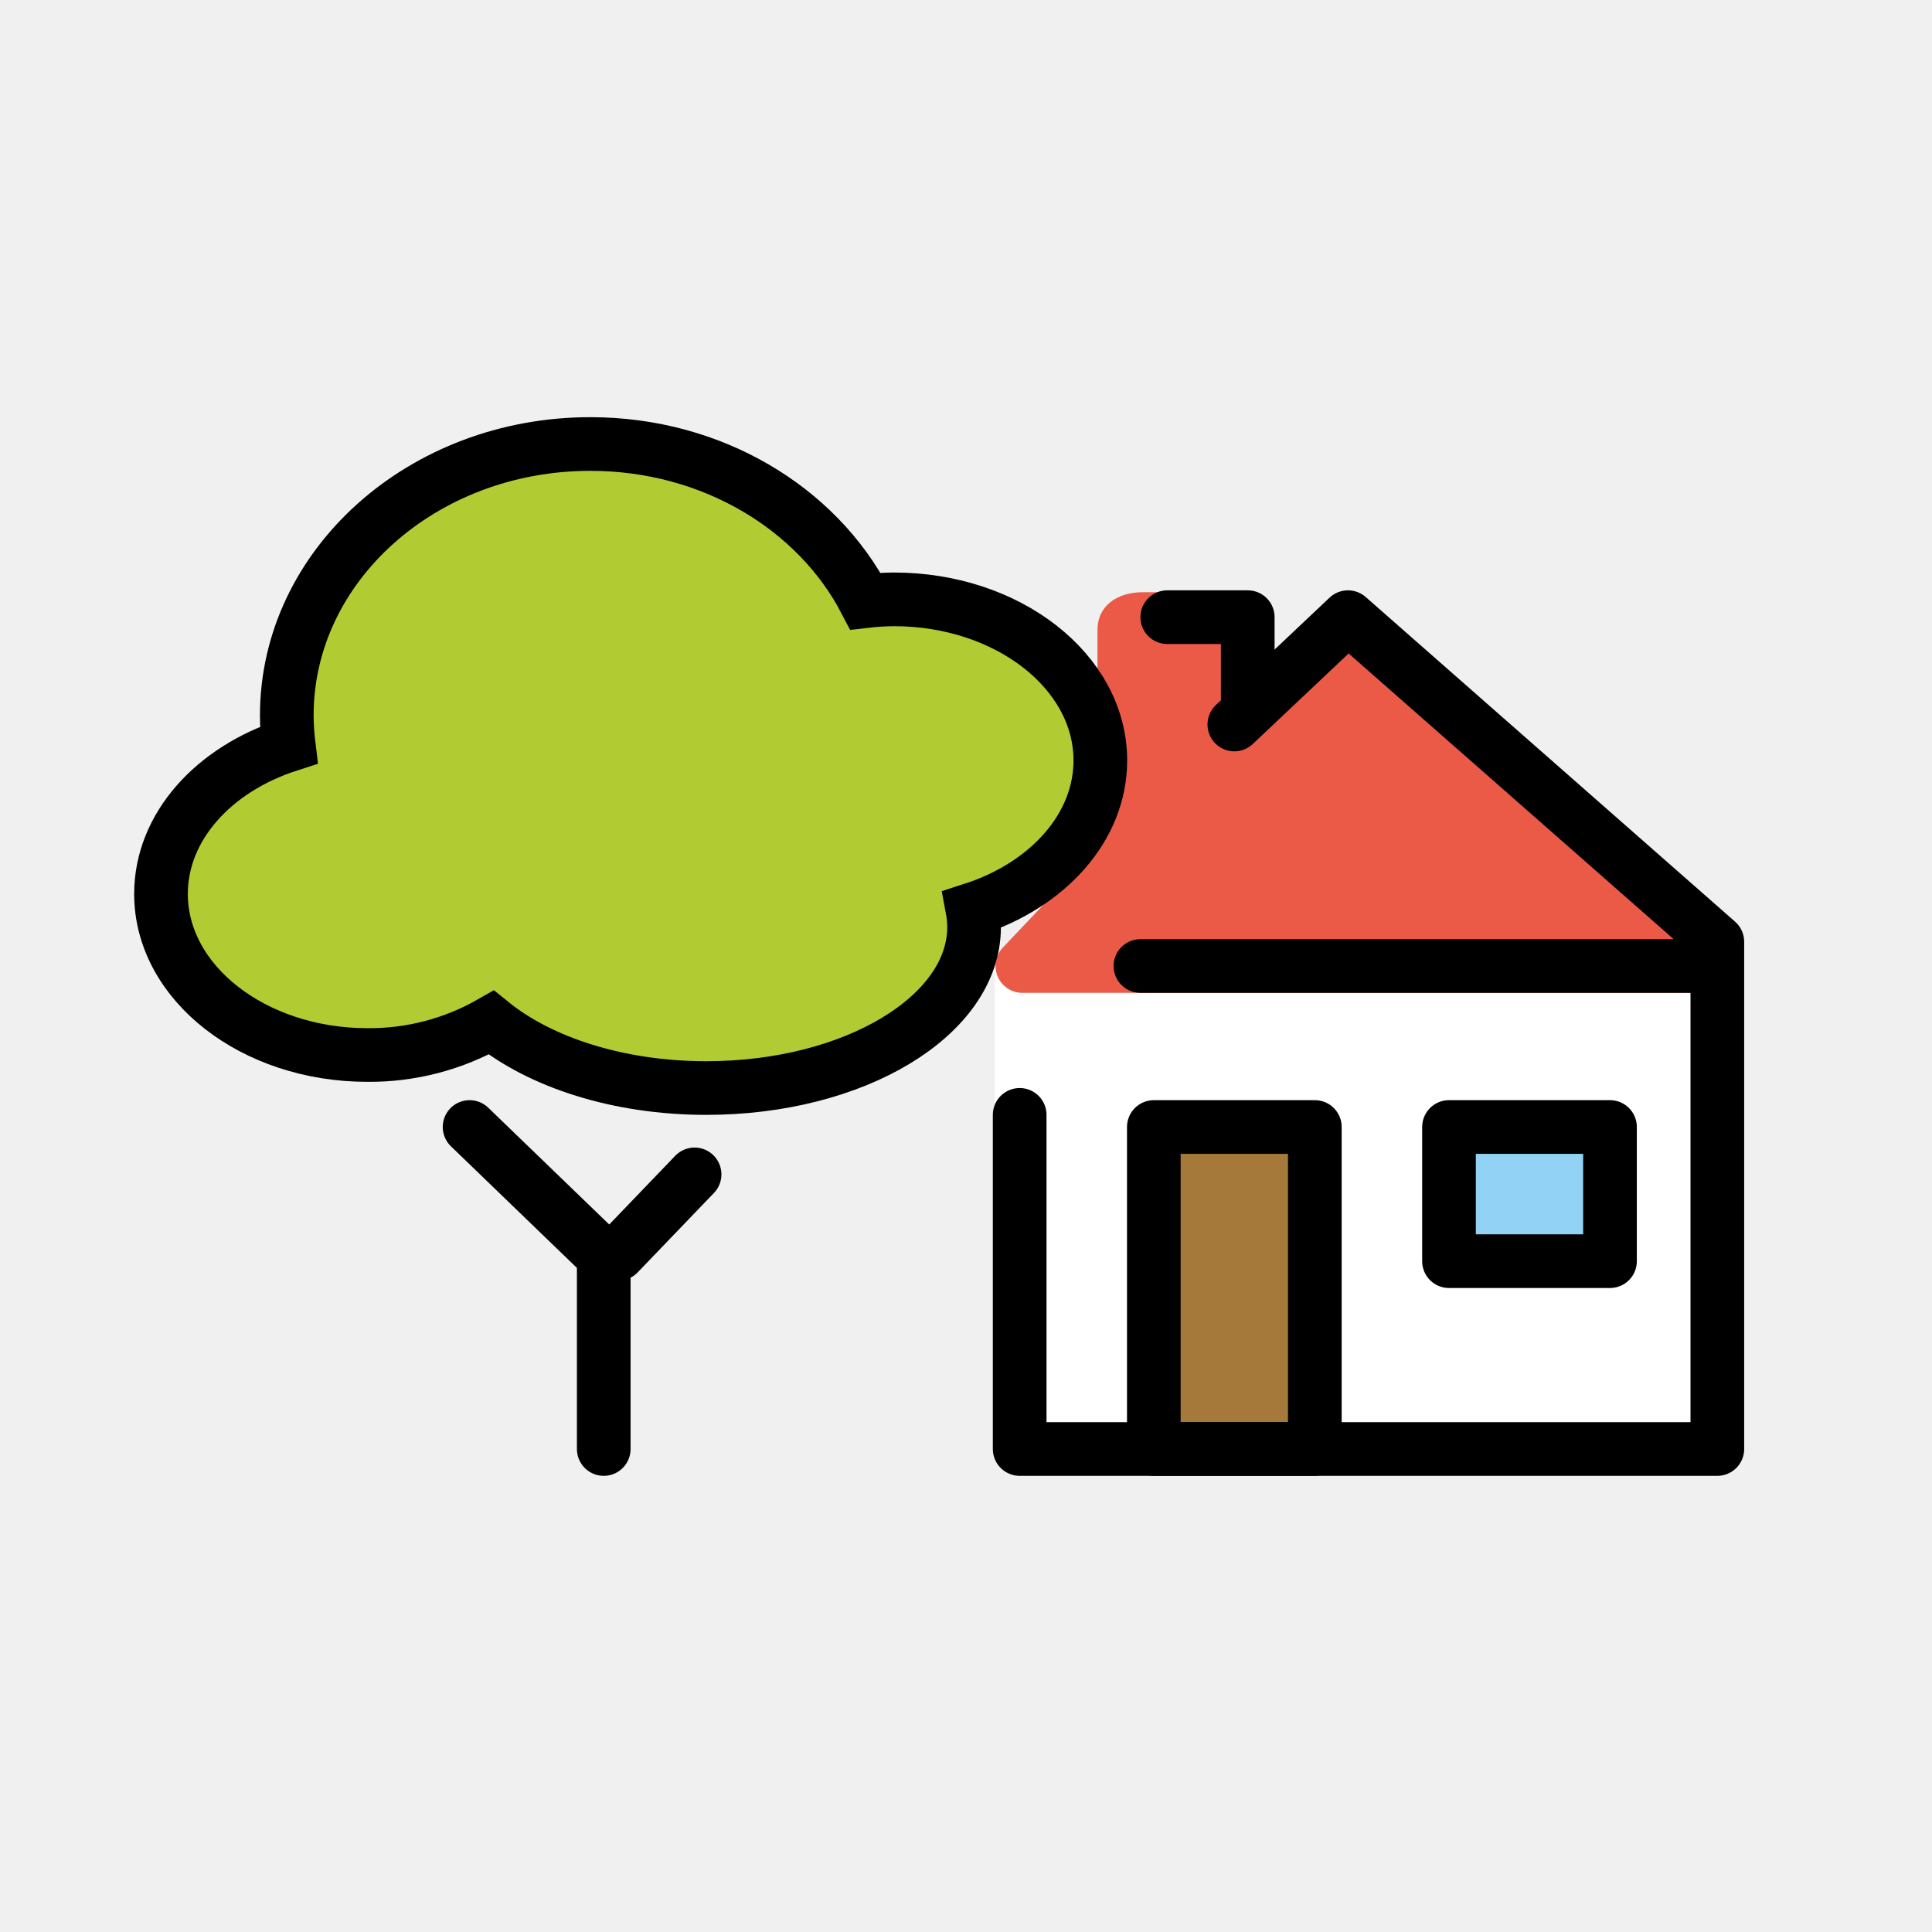
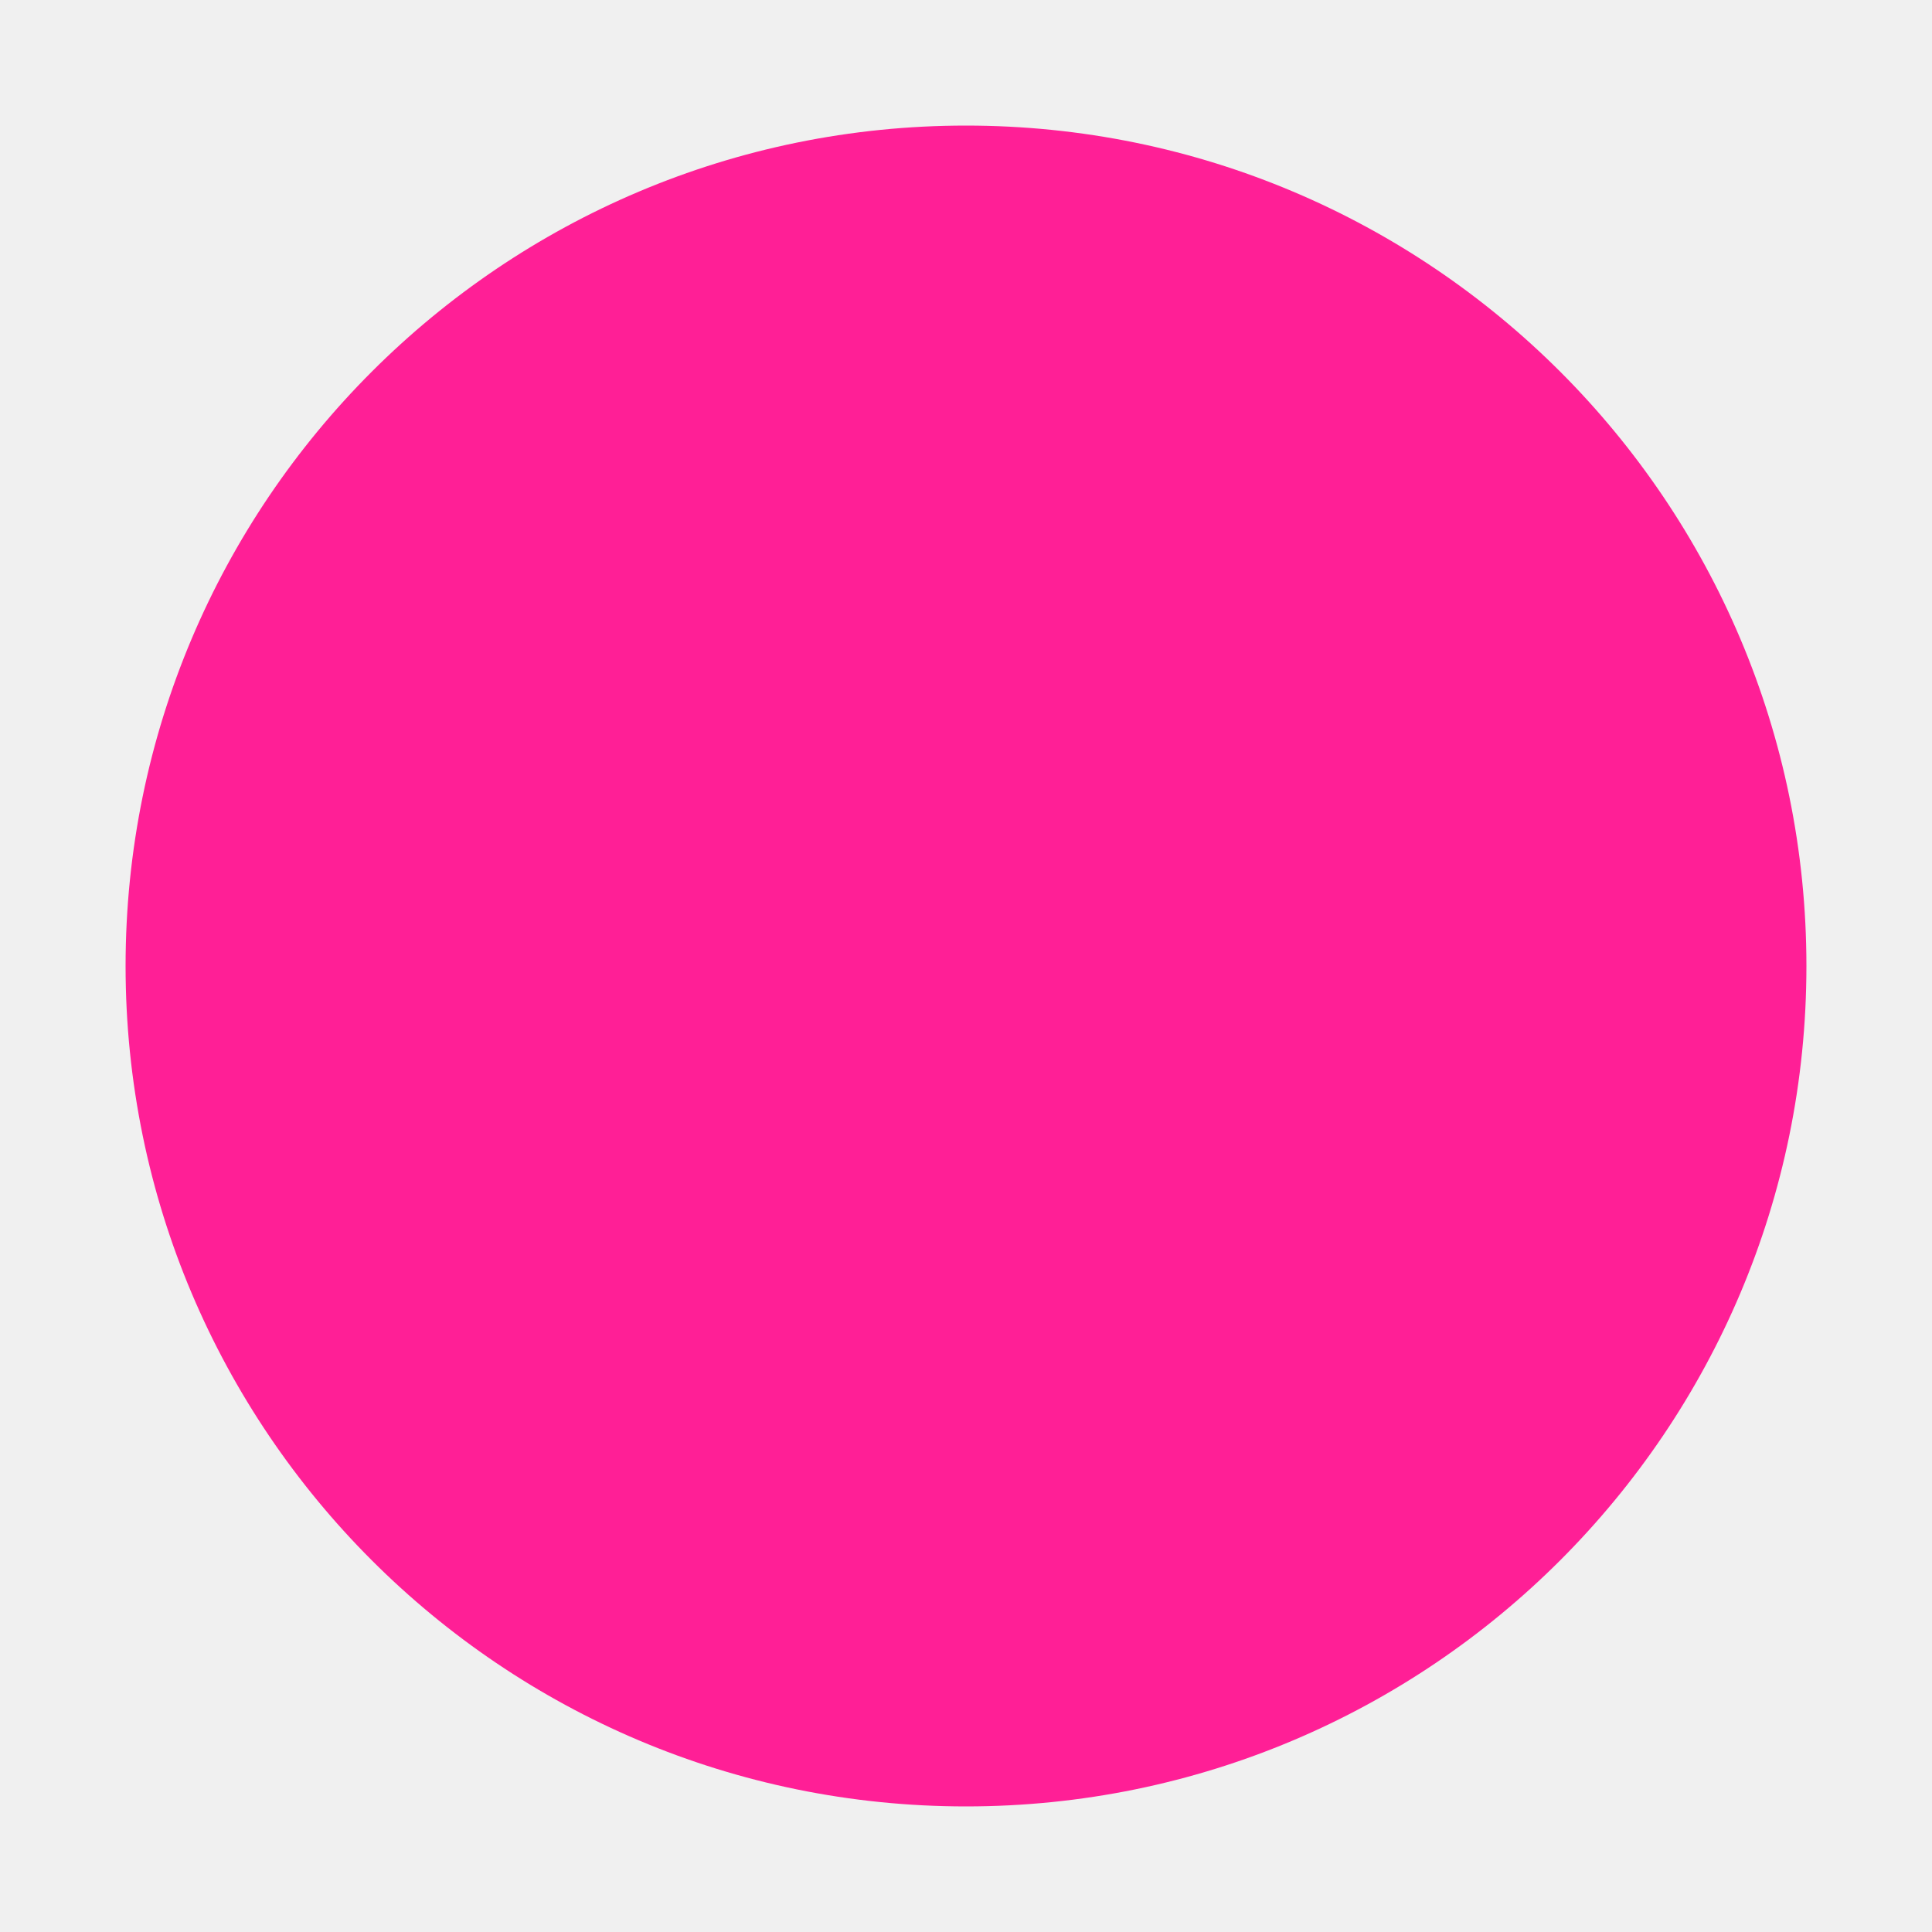
- <svg xmlns="http://www.w3.org/2000/svg" id="emoji" viewBox="0 0 72 72" version="1.1">
-   <g id="color">
-     <rect x="37.075" y="36.053" width="26.884" height="18.114" fill="#FFFFFF" />
-     <polygon fill="#EA5A47" stroke="#EA5A47" stroke-linecap="round" stroke-linejoin="round" stroke-miterlimit="10" stroke-width="2" points="50.235,23.2 38.1,36 63.5,36" />
-     <path fill="#EA5A47" d="M47.3,26l-6.4,6.059v-8.573c0-0.931,0.755-1.416,1.686-1.416h3.028 c0.931,0,1.686,0.485,1.686,1.416C47.3,23.486,47.3,26,47.3,26z" />
-     <rect x="43" y="42" width="6" height="12" fill="#A57939" />
-     <rect x="54" y="42" width="6" height="5" fill="#92D3F5" />
-     <path fill="#B1CC33" d="M41.006,28.339c0-3.312-3.445-6.003-7.694-6.003c-0.355,0.003-0.71,0.025-1.062,0.066 c-1.8-3.455-5.707-5.855-10.25-5.855c-6.248,0-11.312,4.529-11.312,10.114c0.001,0.369,0.025,0.738,0.07,1.104 C7.966,28.666,6,30.81,6,33.314c0,3.312,3.445,6.003,7.694,6.003c1.615,0.014,3.206-0.402,4.614-1.207 c1.818,1.477,4.726,2.438,8.015,2.438c5.511,0,9.978-2.688,9.978-6.003c-0.001-0.219-0.021-0.438-0.061-0.653 C39.036,32.99,41.006,30.845,41.006,28.339z" />
-   </g>
-   <g id="hair" />
-   <g id="skin" />
-   <g id="skin-shadow" />
-   <g id="line">
-     <polyline fill="none" stroke="#000000" stroke-linecap="round" stroke-linejoin="round" stroke-miterlimit="10" stroke-width="2" points="46,27 50.235,23 64,35.098 64,54 38,54 38,41.548" />
-     <rect x="43" y="42" width="6" height="12" fill="none" stroke="#000000" stroke-linecap="round" stroke-linejoin="round" stroke-miterlimit="10" stroke-width="2" />
-     <rect x="54" y="42" width="6" height="5" fill="none" stroke="#000000" stroke-linecap="round" stroke-linejoin="round" stroke-miterlimit="10" stroke-width="2" />
-     <polyline fill="none" stroke="#000000" stroke-linecap="round" stroke-linejoin="round" stroke-miterlimit="10" stroke-width="2" points="43.5,23 46.5,23 46.5,26" />
-     <path fill="none" stroke="#000000" stroke-miterlimit="10" stroke-width="2" d="M31.245,39.34" />
-     <polyline fill="none" stroke="#000000" stroke-linecap="round" stroke-linejoin="round" stroke-width="2" points="22.5,54 22.5,46.827 17.5,42" />
-     <line x1="23.041" x2="25.885" y1="46.727" y2="43.766" fill="none" stroke="#000000" stroke-linecap="round" stroke-linejoin="round" stroke-width="2" />
-     <path fill="none" stroke="#000000" stroke-linecap="round" stroke-miterlimit="10" stroke-width="2" d="M41.006,28.339 c0-3.312-3.445-6.003-7.694-6.003c-0.355,0.003-0.71,0.025-1.062,0.066c-1.8-3.455-5.707-5.855-10.25-5.855 c-6.248,0-11.312,4.529-11.312,10.114c0.001,0.369,0.025,0.738,0.07,1.104C7.966,28.666,6,30.81,6,33.314 c0,3.312,3.445,6.003,7.694,6.003c1.615,0.014,3.206-0.402,4.614-1.207c1.818,1.477,4.726,2.438,8.015,2.438 c5.511,0,9.978-2.688,9.978-6.003c-0.001-0.219-0.021-0.438-0.061-0.653 C39.036,32.99,41.006,30.845,41.006,28.339z" />
-     <line x1="63.5" x2="42.5" y1="36" y2="36" fill="none" stroke="#000000" stroke-linecap="round" stroke-linejoin="round" stroke-miterlimit="10" stroke-width="2" />
-   </g>
+ <svg xmlns="http://www.w3.org/2000/svg" id="Layer_1" data-name="Layer 1" viewBox="0 0 16 16">
+   <defs>
+     <style>
+       .cls-1 {
+         fill: #ff1f96;
+       }
+     </style>
+   </defs>
+   <circle class="cls-1" cx="8" cy="8" r="6.96" />
</svg>
